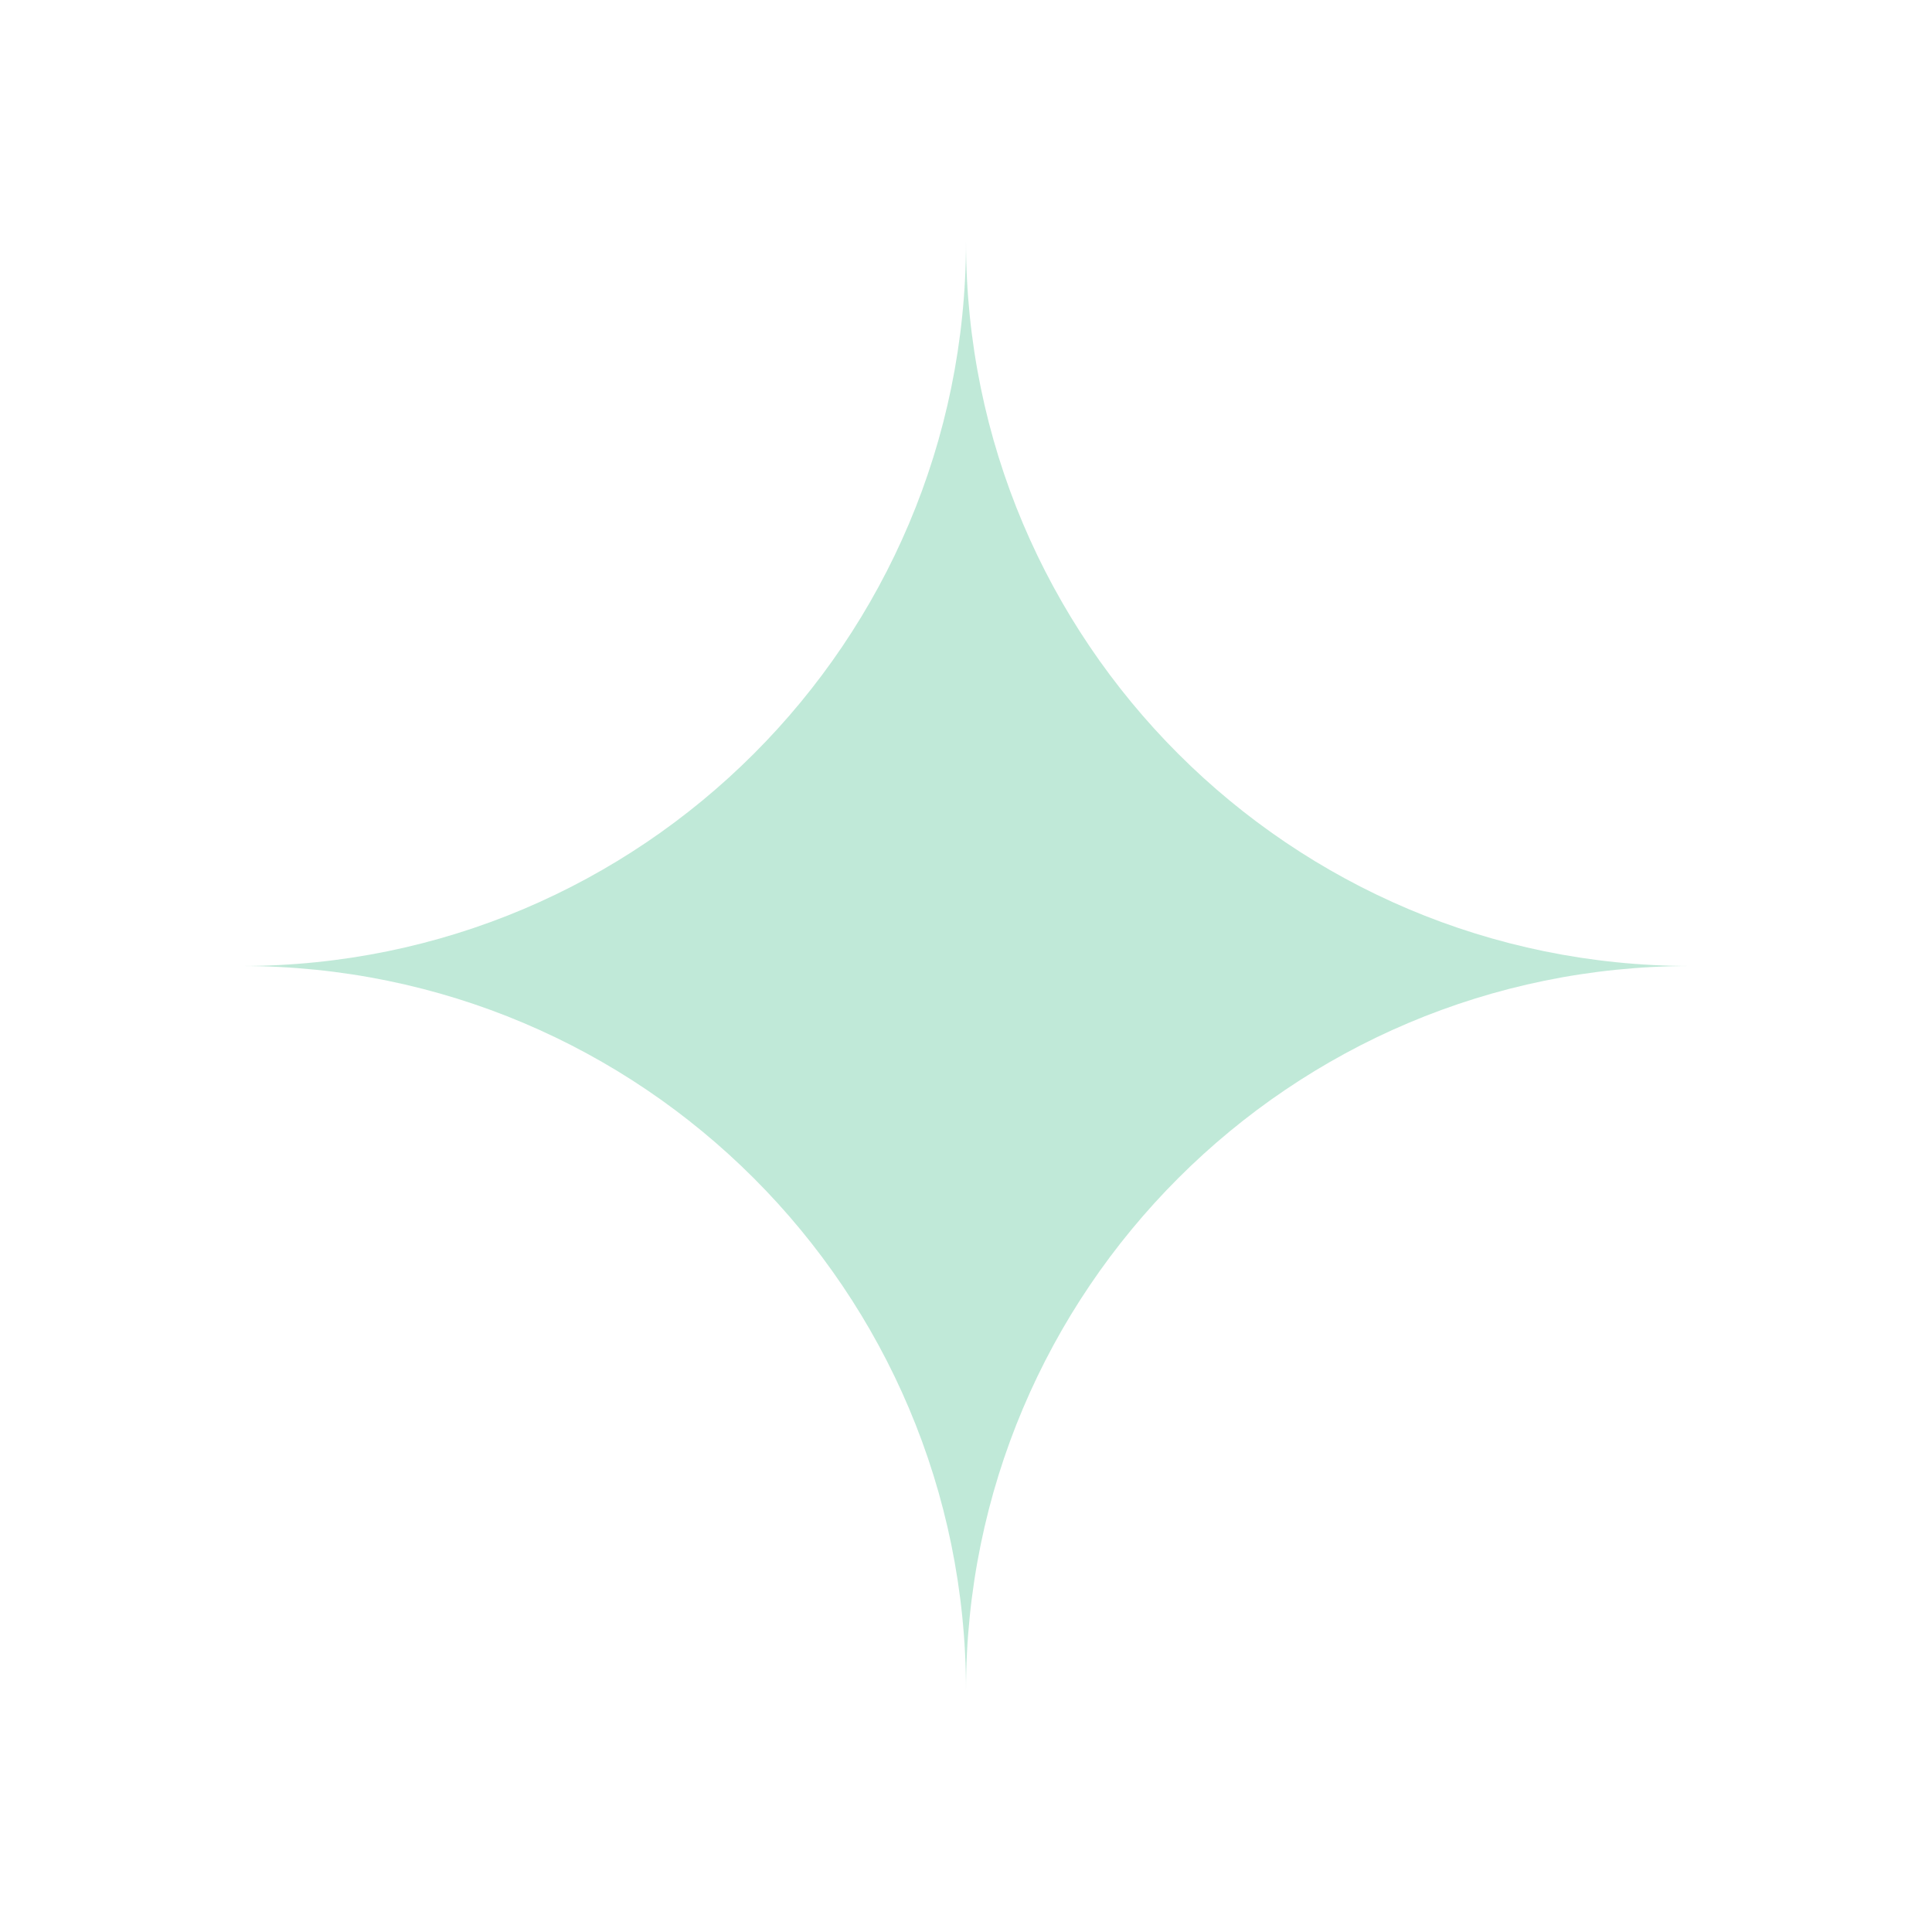
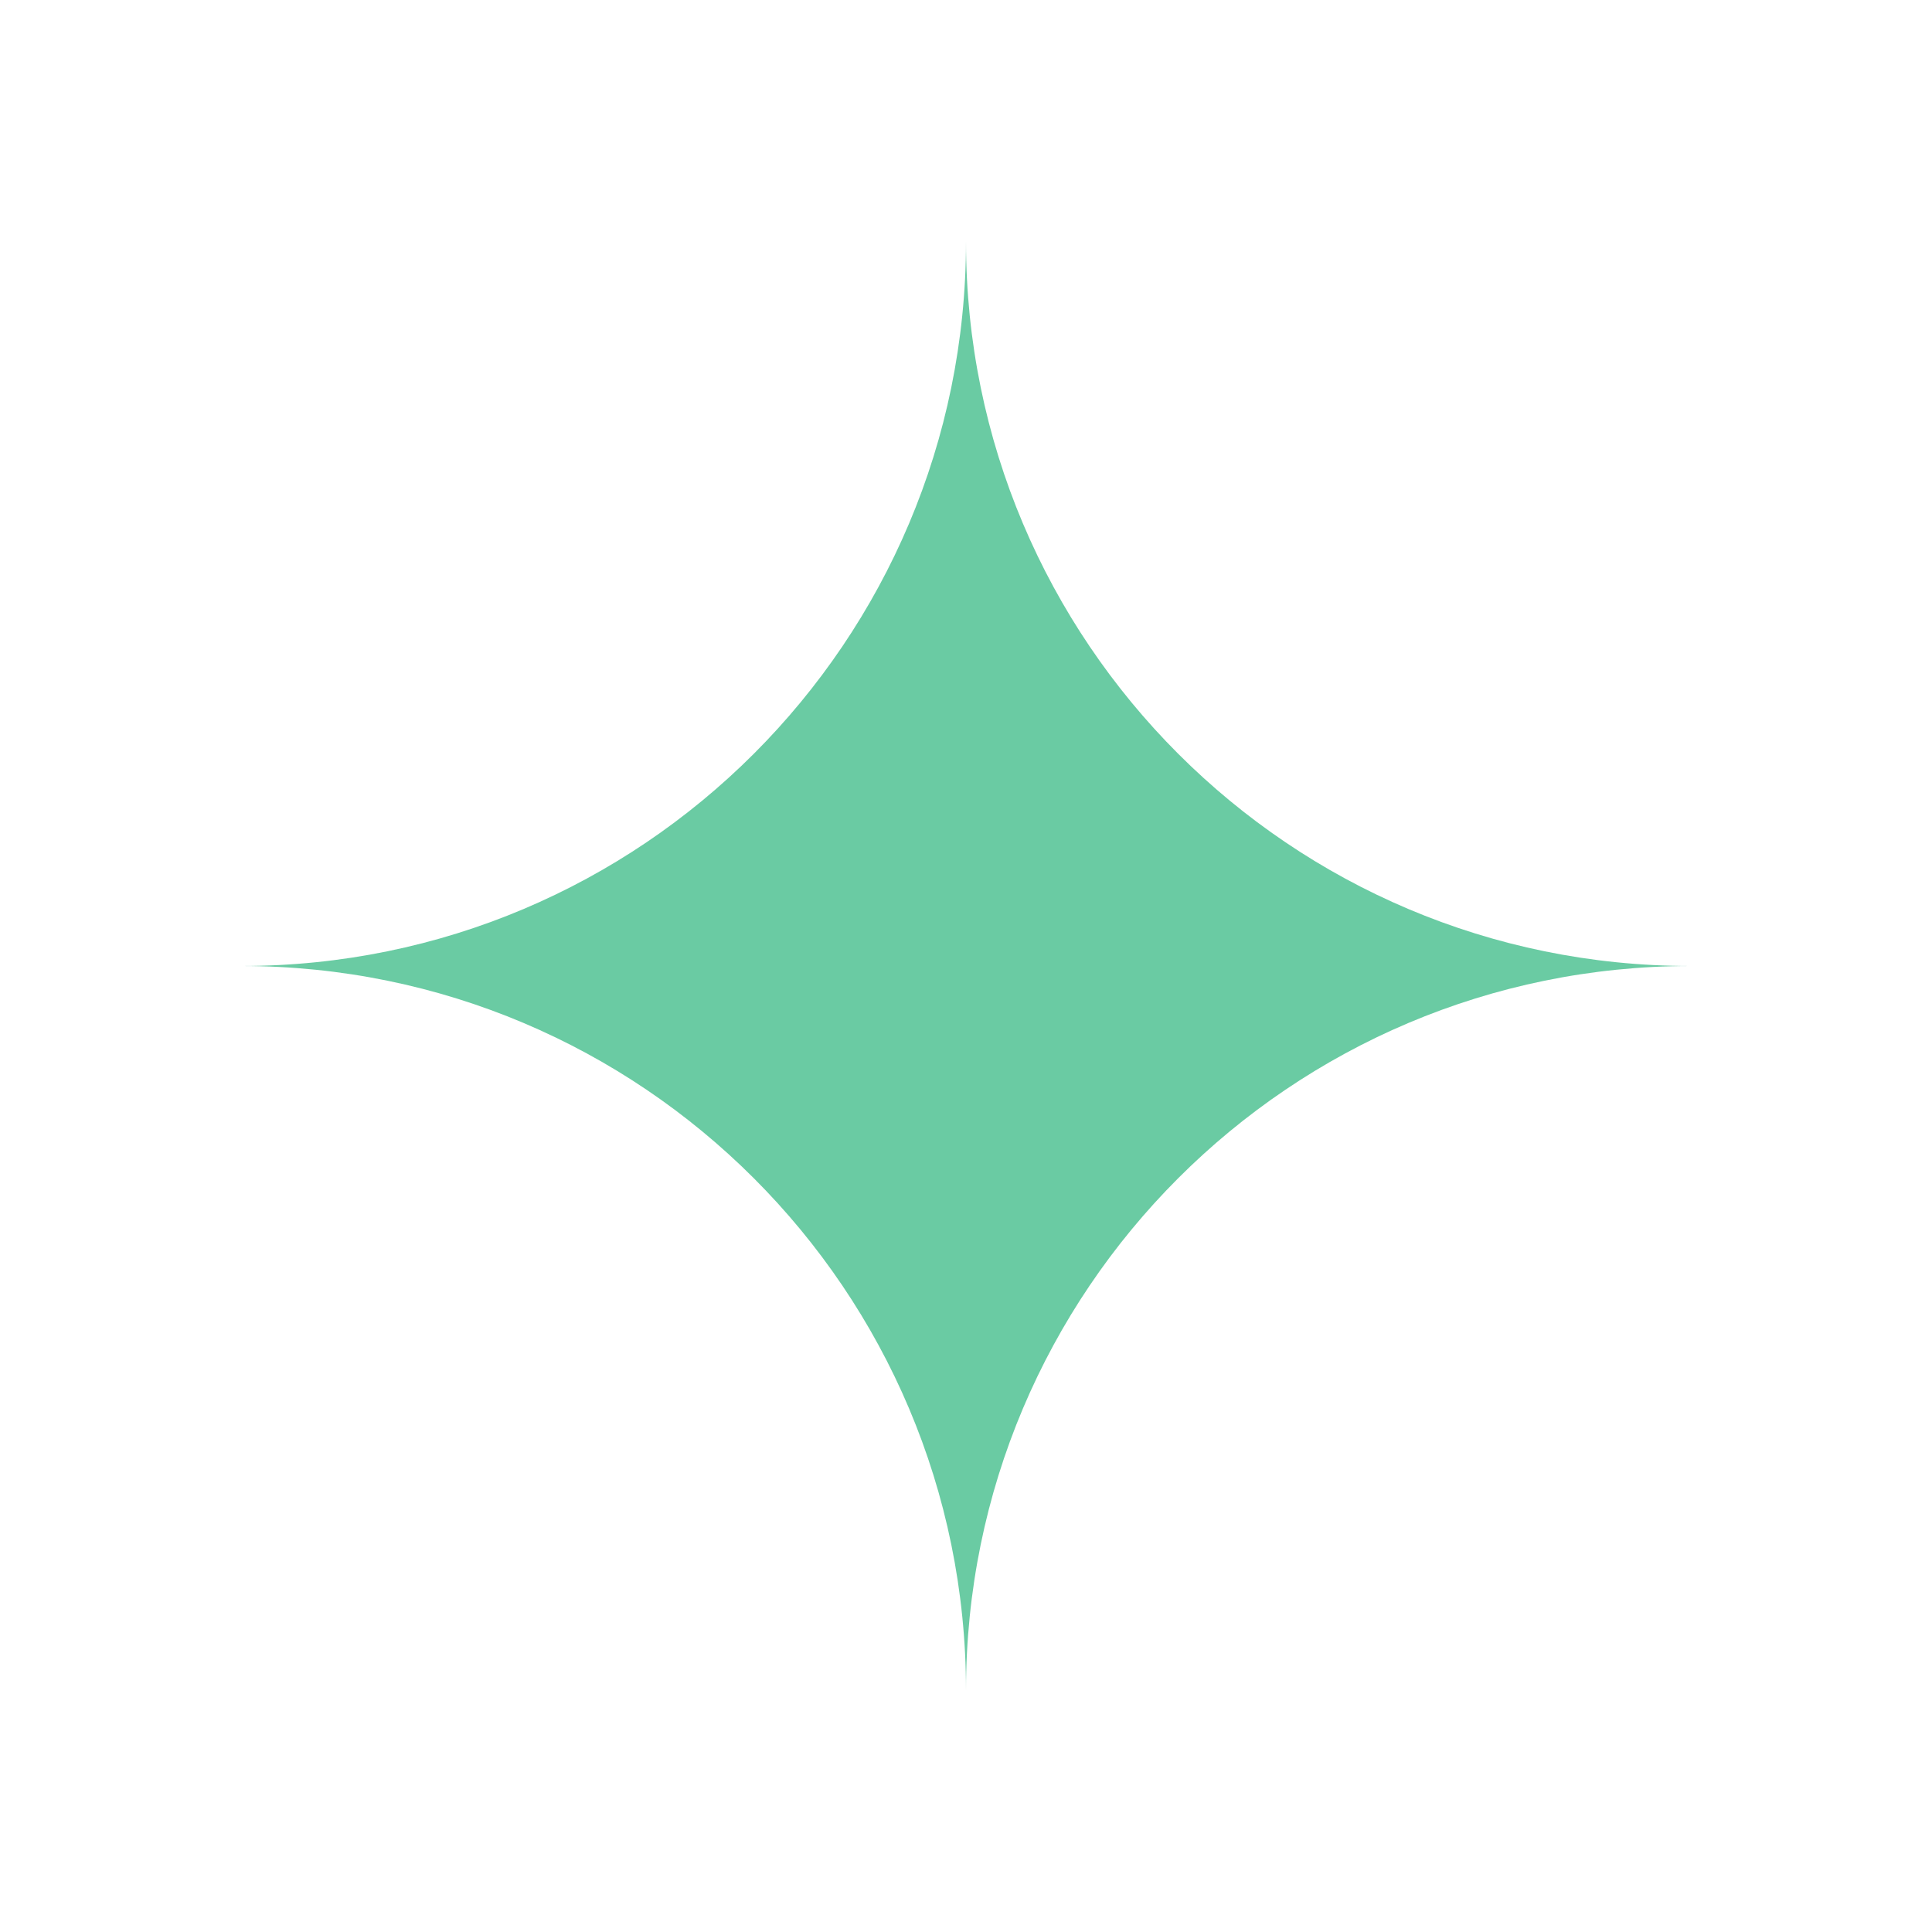
<svg xmlns="http://www.w3.org/2000/svg" width="59" height="59" viewBox="0 0 59 59" fill="none">
-   <path d="M29.5 7.375C29.5 19.594 39.406 29.5 51.625 29.5C39.406 29.5 29.5 39.406 29.5 51.625C29.5 39.406 19.594 29.5 7.375 29.5C19.594 29.5 29.5 19.594 29.5 7.375Z" fill="#2CB67D" fill-opacity="0.3" />
+   <path d="M29.5 7.375C29.5 19.594 39.406 29.5 51.625 29.5C39.406 29.5 29.5 39.406 29.5 51.625C29.5 39.406 19.594 29.5 7.375 29.5C19.594 29.5 29.5 19.594 29.5 7.375Z" fill="#2CB67D" fill-opacity="0.7" />
</svg>
